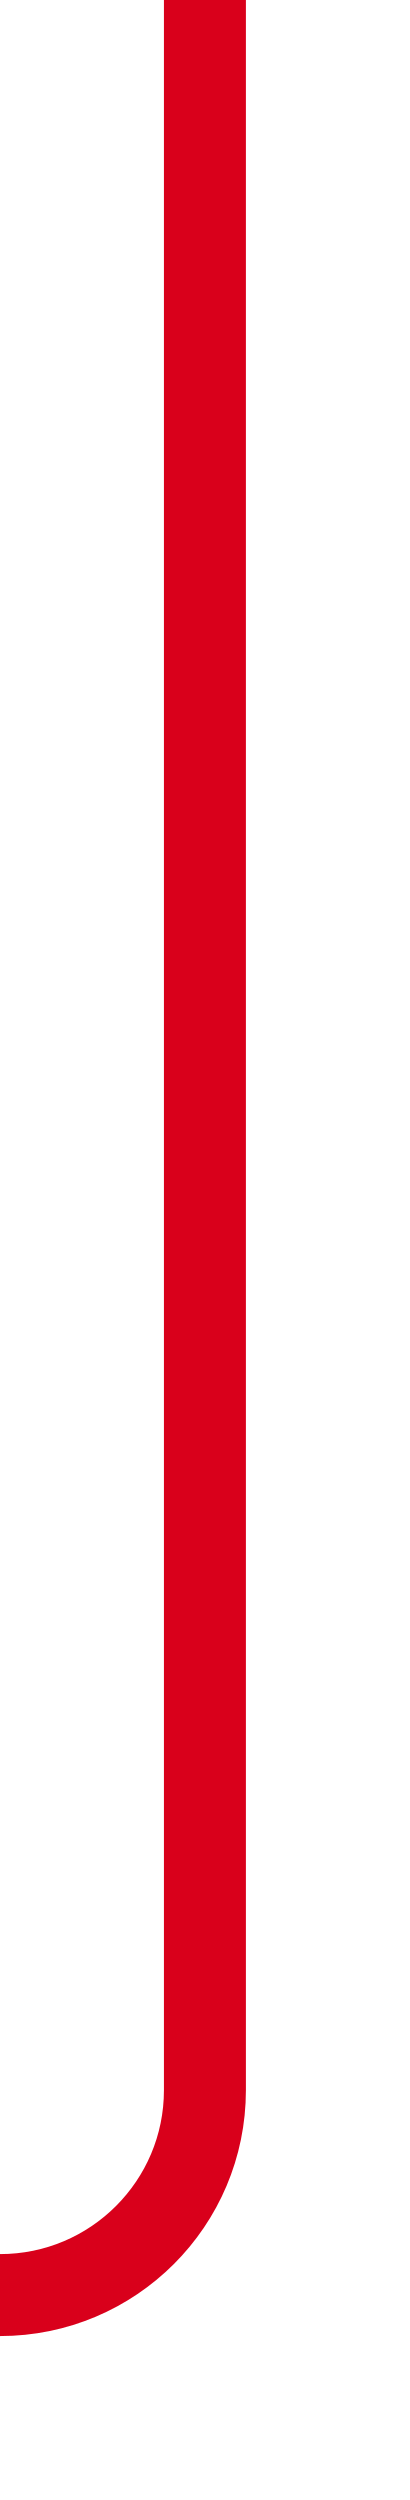
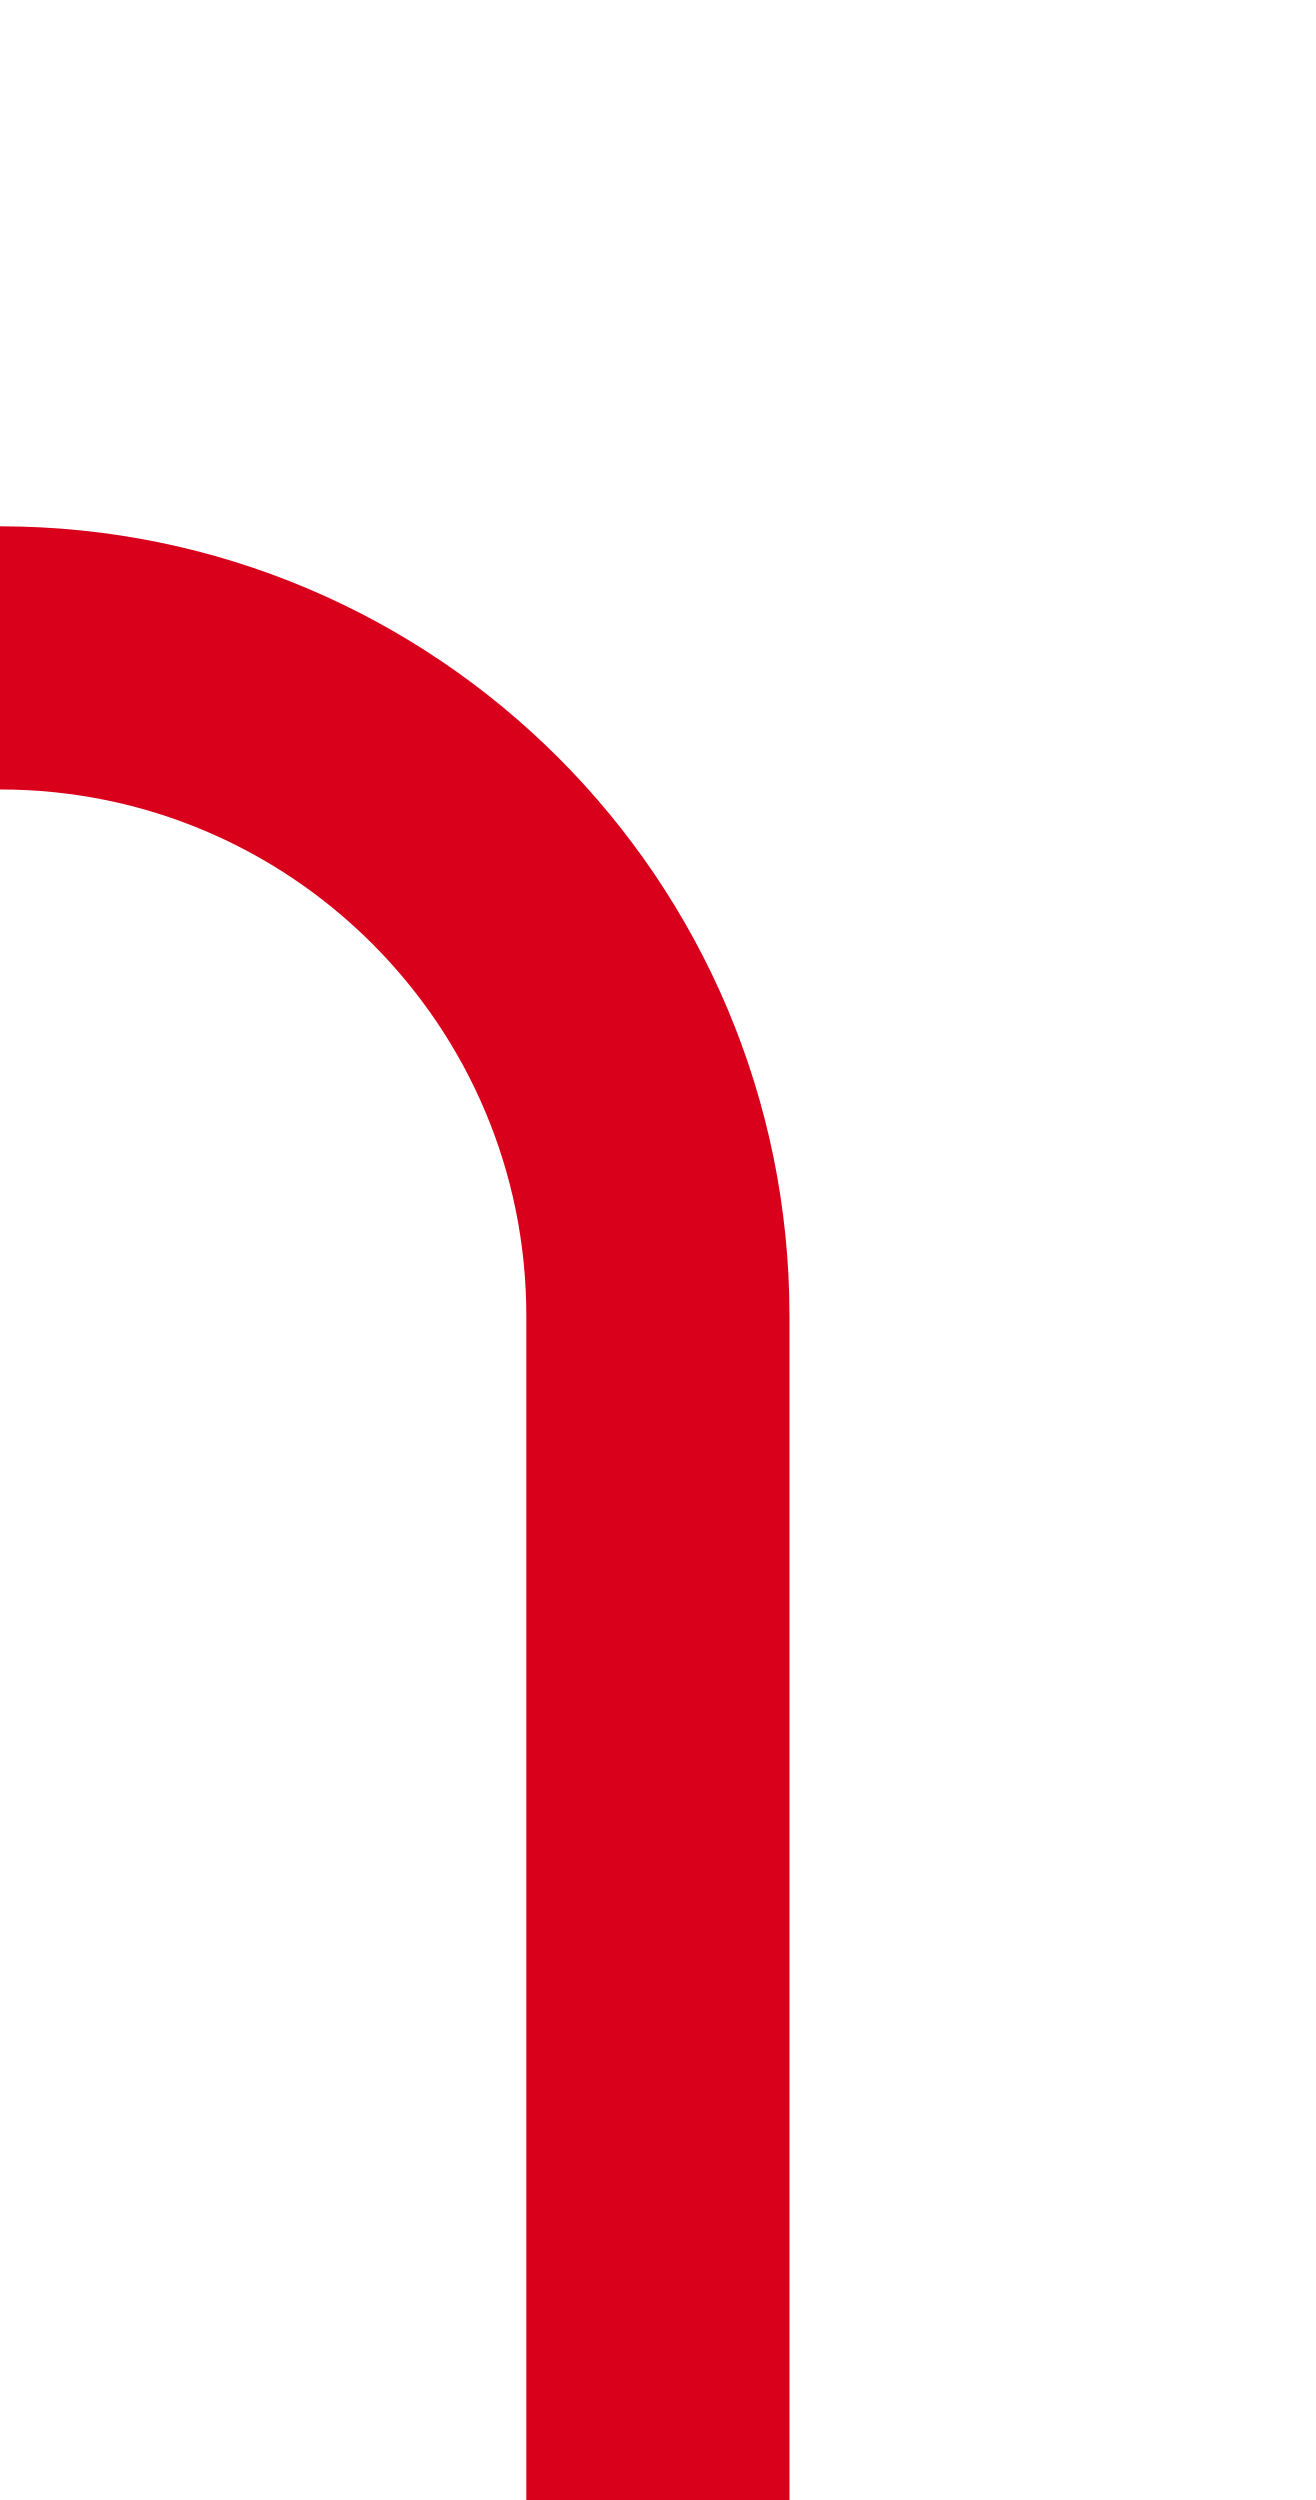
- <svg xmlns="http://www.w3.org/2000/svg" version="1.1" width="10px" height="61px" preserveAspectRatio="xMidYMin meet" viewBox="922 2255  8 61">
-   <path d="M 926 2255  L 926 2306  A 5 5 0 0 1 921 2311 L 694 2311  " stroke-width="2" stroke="#d9001b" fill="none" />
-   <path d="M 699.107 2315.293  L 694.814 2311  L 699.107 2306.707  L 697.693 2305.293  L 692.693 2310.293  L 691.986 2311  L 692.693 2311.707  L 697.693 2316.707  L 699.107 2315.293  Z M 705.507 2315.293  L 701.214 2311  L 705.507 2306.707  L 704.093 2305.293  L 699.093 2310.293  L 698.386 2311  L 699.093 2311.707  L 704.093 2316.707  L 705.507 2315.293  Z " fill-rule="nonzero" fill="#d9001b" stroke="none" />
+ <svg xmlns="http://www.w3.org/2000/svg" version="1.1" width="10px" height="19px" preserveAspectRatio="xMidYMin meet" viewBox="845 1985  8 19">
+   <path d="M 849 2004  L 849 1995  A 5 5 0 0 0 844 1990 L 653 1990  A 5 5 0 0 1 648 1985 L 648 1918  " stroke-width="2" stroke="#d9001b" fill="none" />
+   <path d="M 643.707 1923.107  L 648 1918.814  L 652.293 1923.107  L 653.707 1921.693  L 648.707 1916.693  L 648 1915.986  L 647.293 1916.693  L 642.293 1921.693  L 643.707 1923.107  Z M 643.707 1929.507  L 648 1925.214  L 652.293 1929.507  L 653.707 1928.093  L 648.707 1923.093  L 648 1922.386  L 647.293 1923.093  L 642.293 1928.093  L 643.707 1929.507  Z " fill-rule="nonzero" fill="#d9001b" stroke="none" />
</svg>
